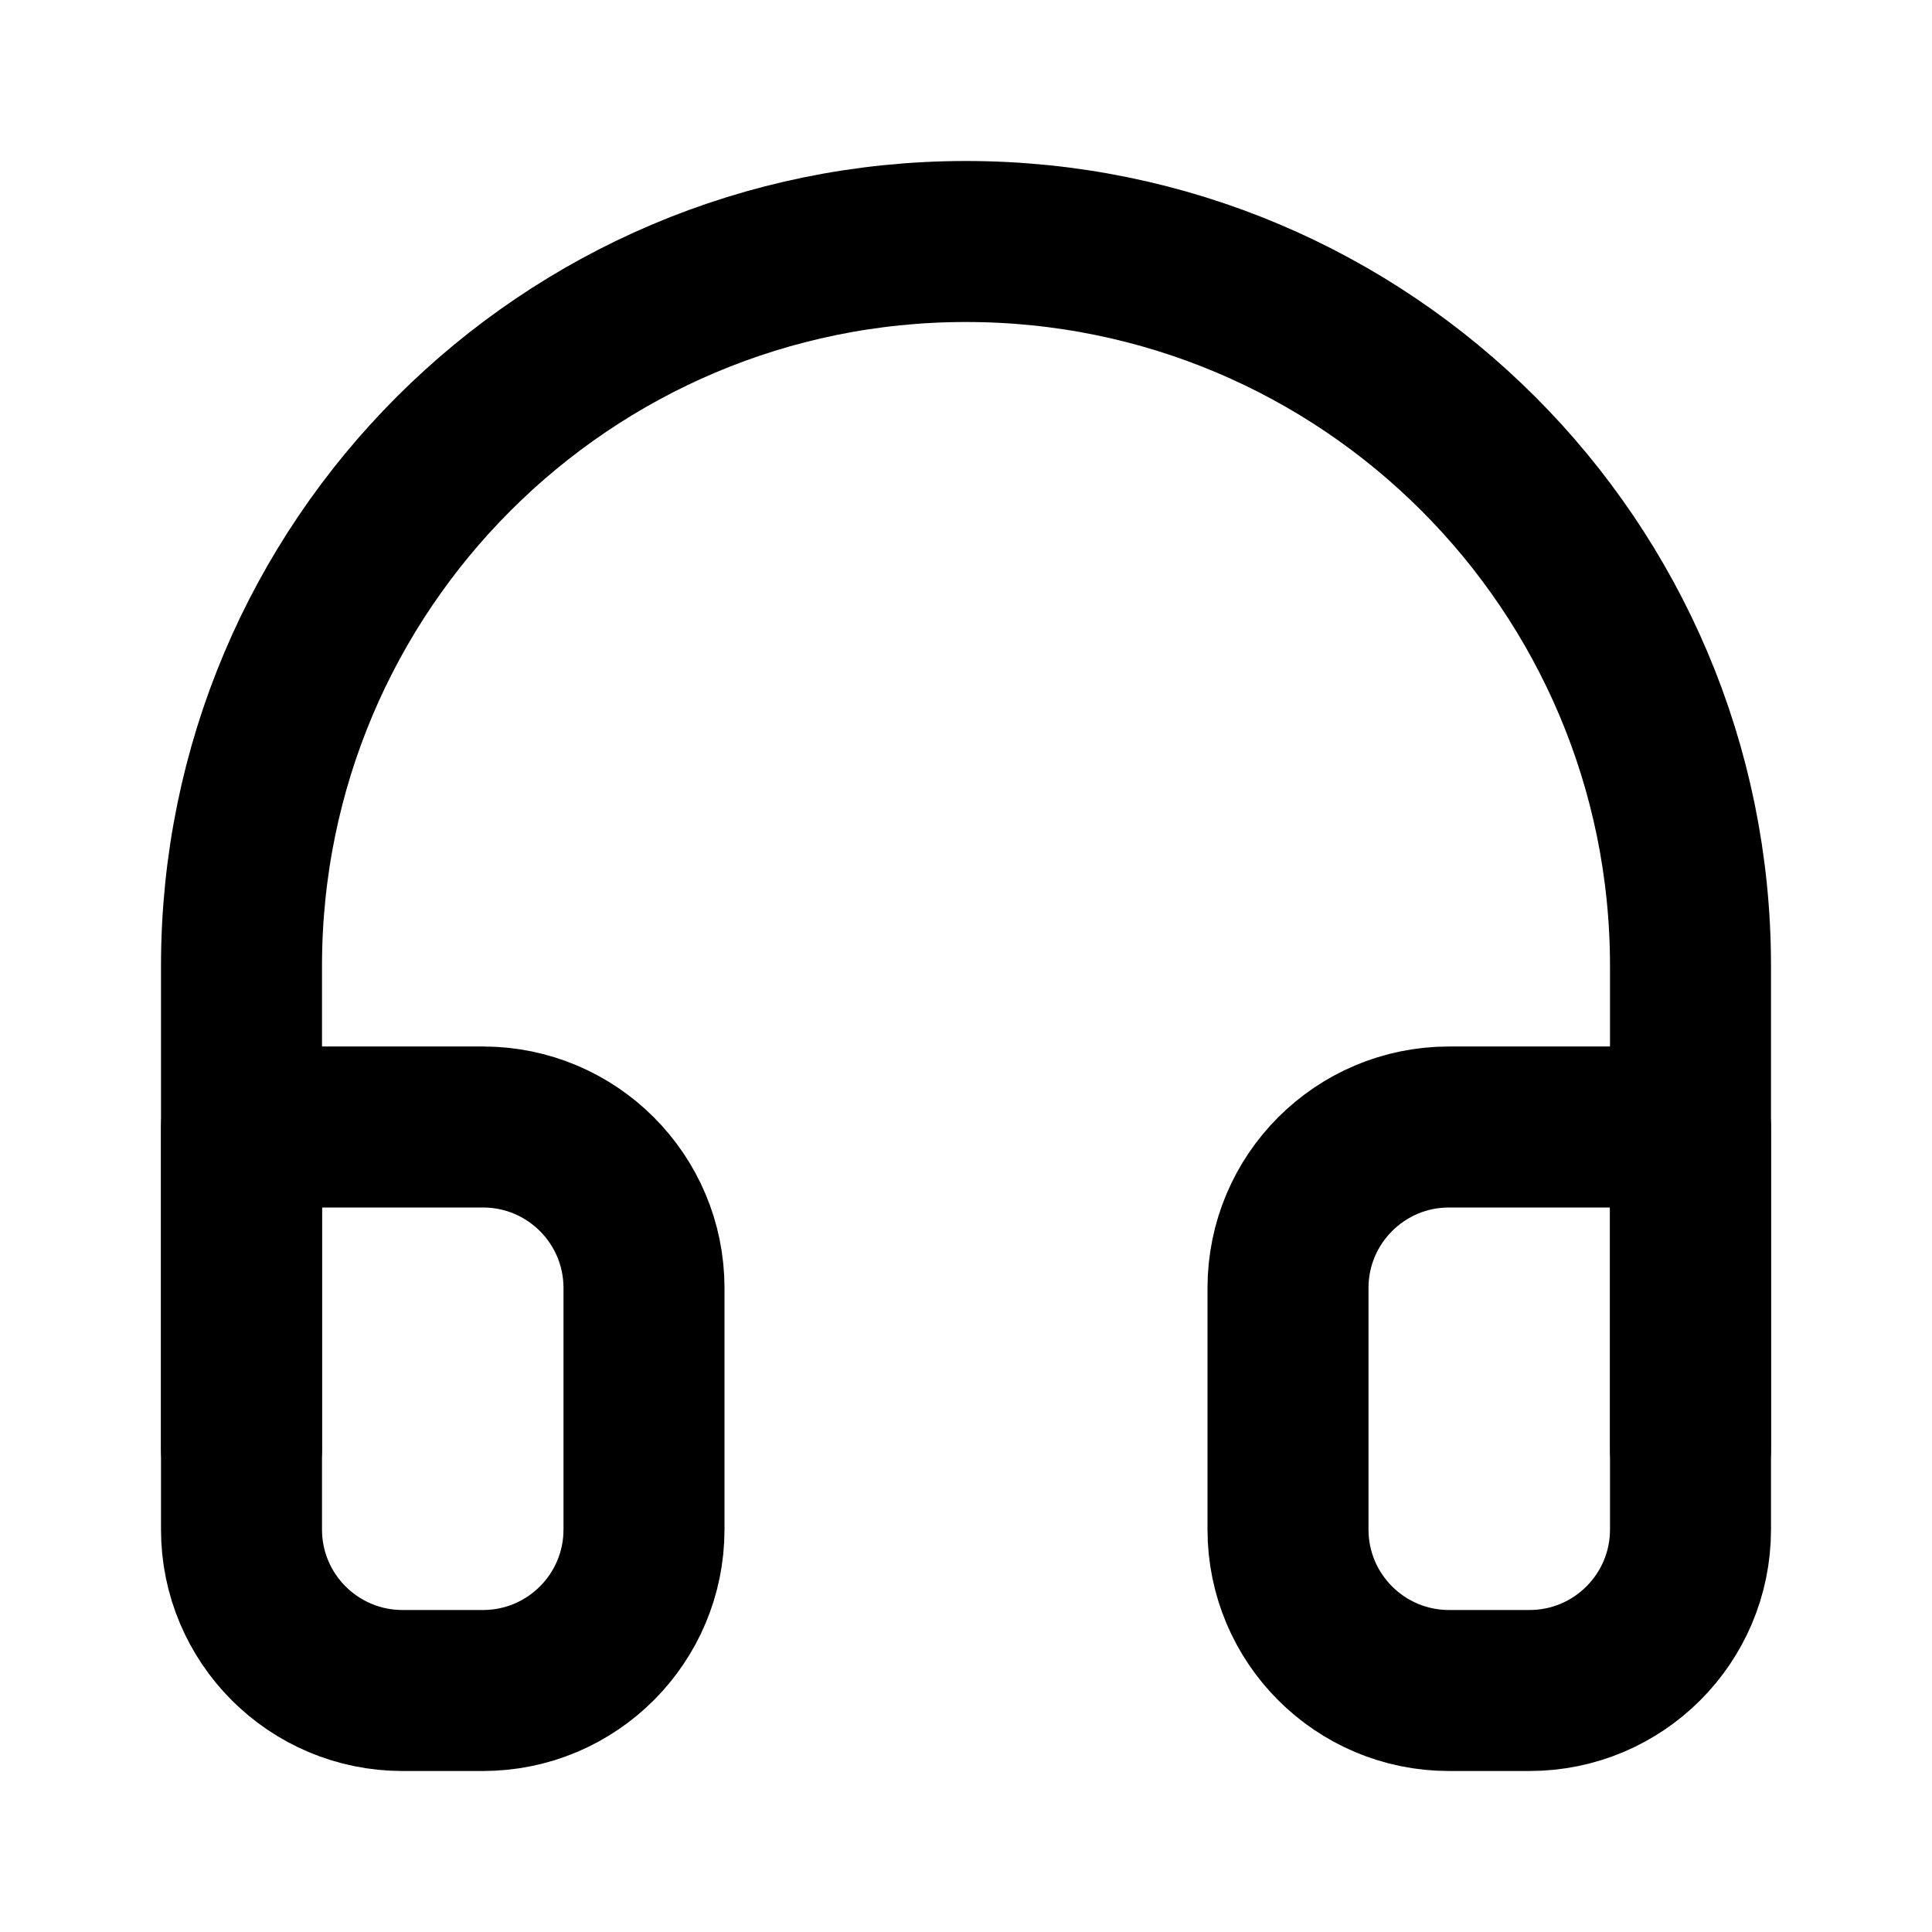
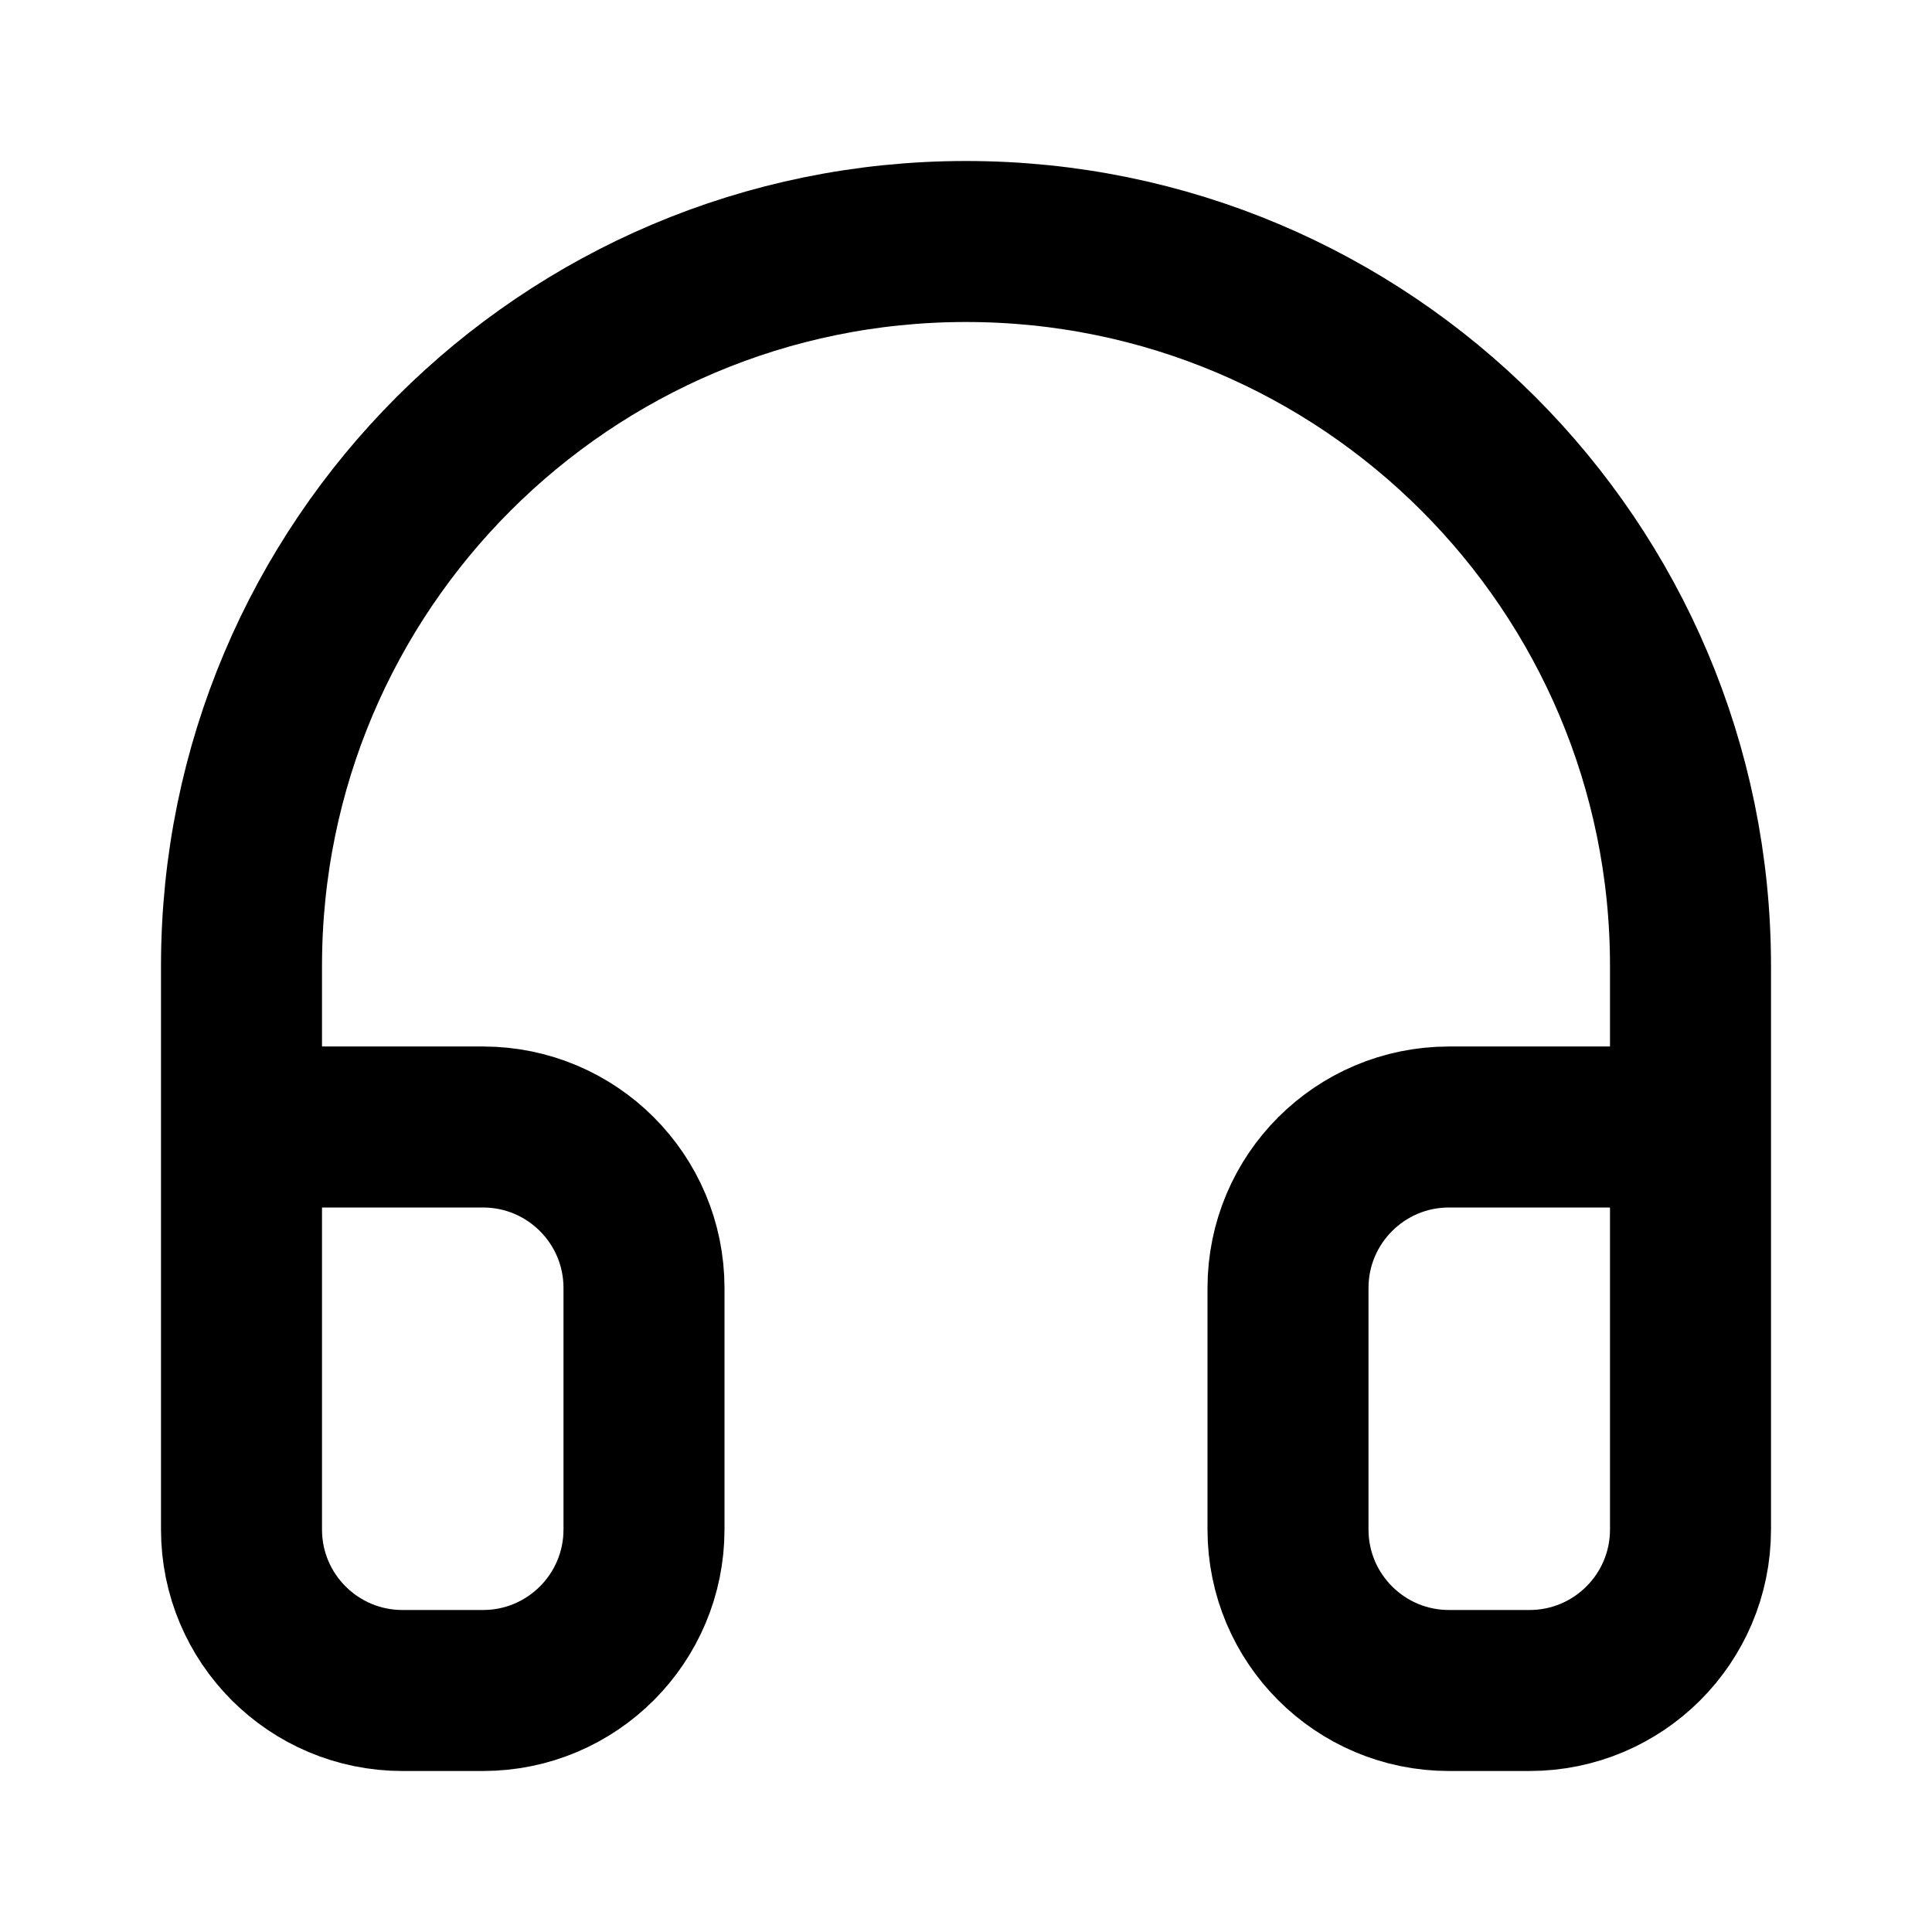
<svg xmlns="http://www.w3.org/2000/svg" width="24" height="24" viewBox="0 0 24 24" fill="none" stroke="currentColor" stroke-width="2" stroke-linecap="round" stroke-linejoin="round">
-   <path d="M3 18v-6a9 9 0 0 1 18 0v6" />
-   <path d="M21 19a2 2 0 0 1-2 2h-1a2 2 0 0 1-2-2v-3a2 2 0 0 1 2-2h3zM3 19a2 2 0 0 0 2 2h1a2 2 0 0 0 2-2v-3a2 2 0 0 0-2-2H3z" />
+   <path d="M3 14h3a2 2 0 0 1 2 2v3a2 2 0 0 1-2 2H5a2 2 0 0 1-2-2v-7a9 9 0 0 1 18 0v7a2 2 0 0 1-2 2h-1a2 2 0 0 1-2-2v-3a2 2 0 0 1 2-2h3" />
</svg>
